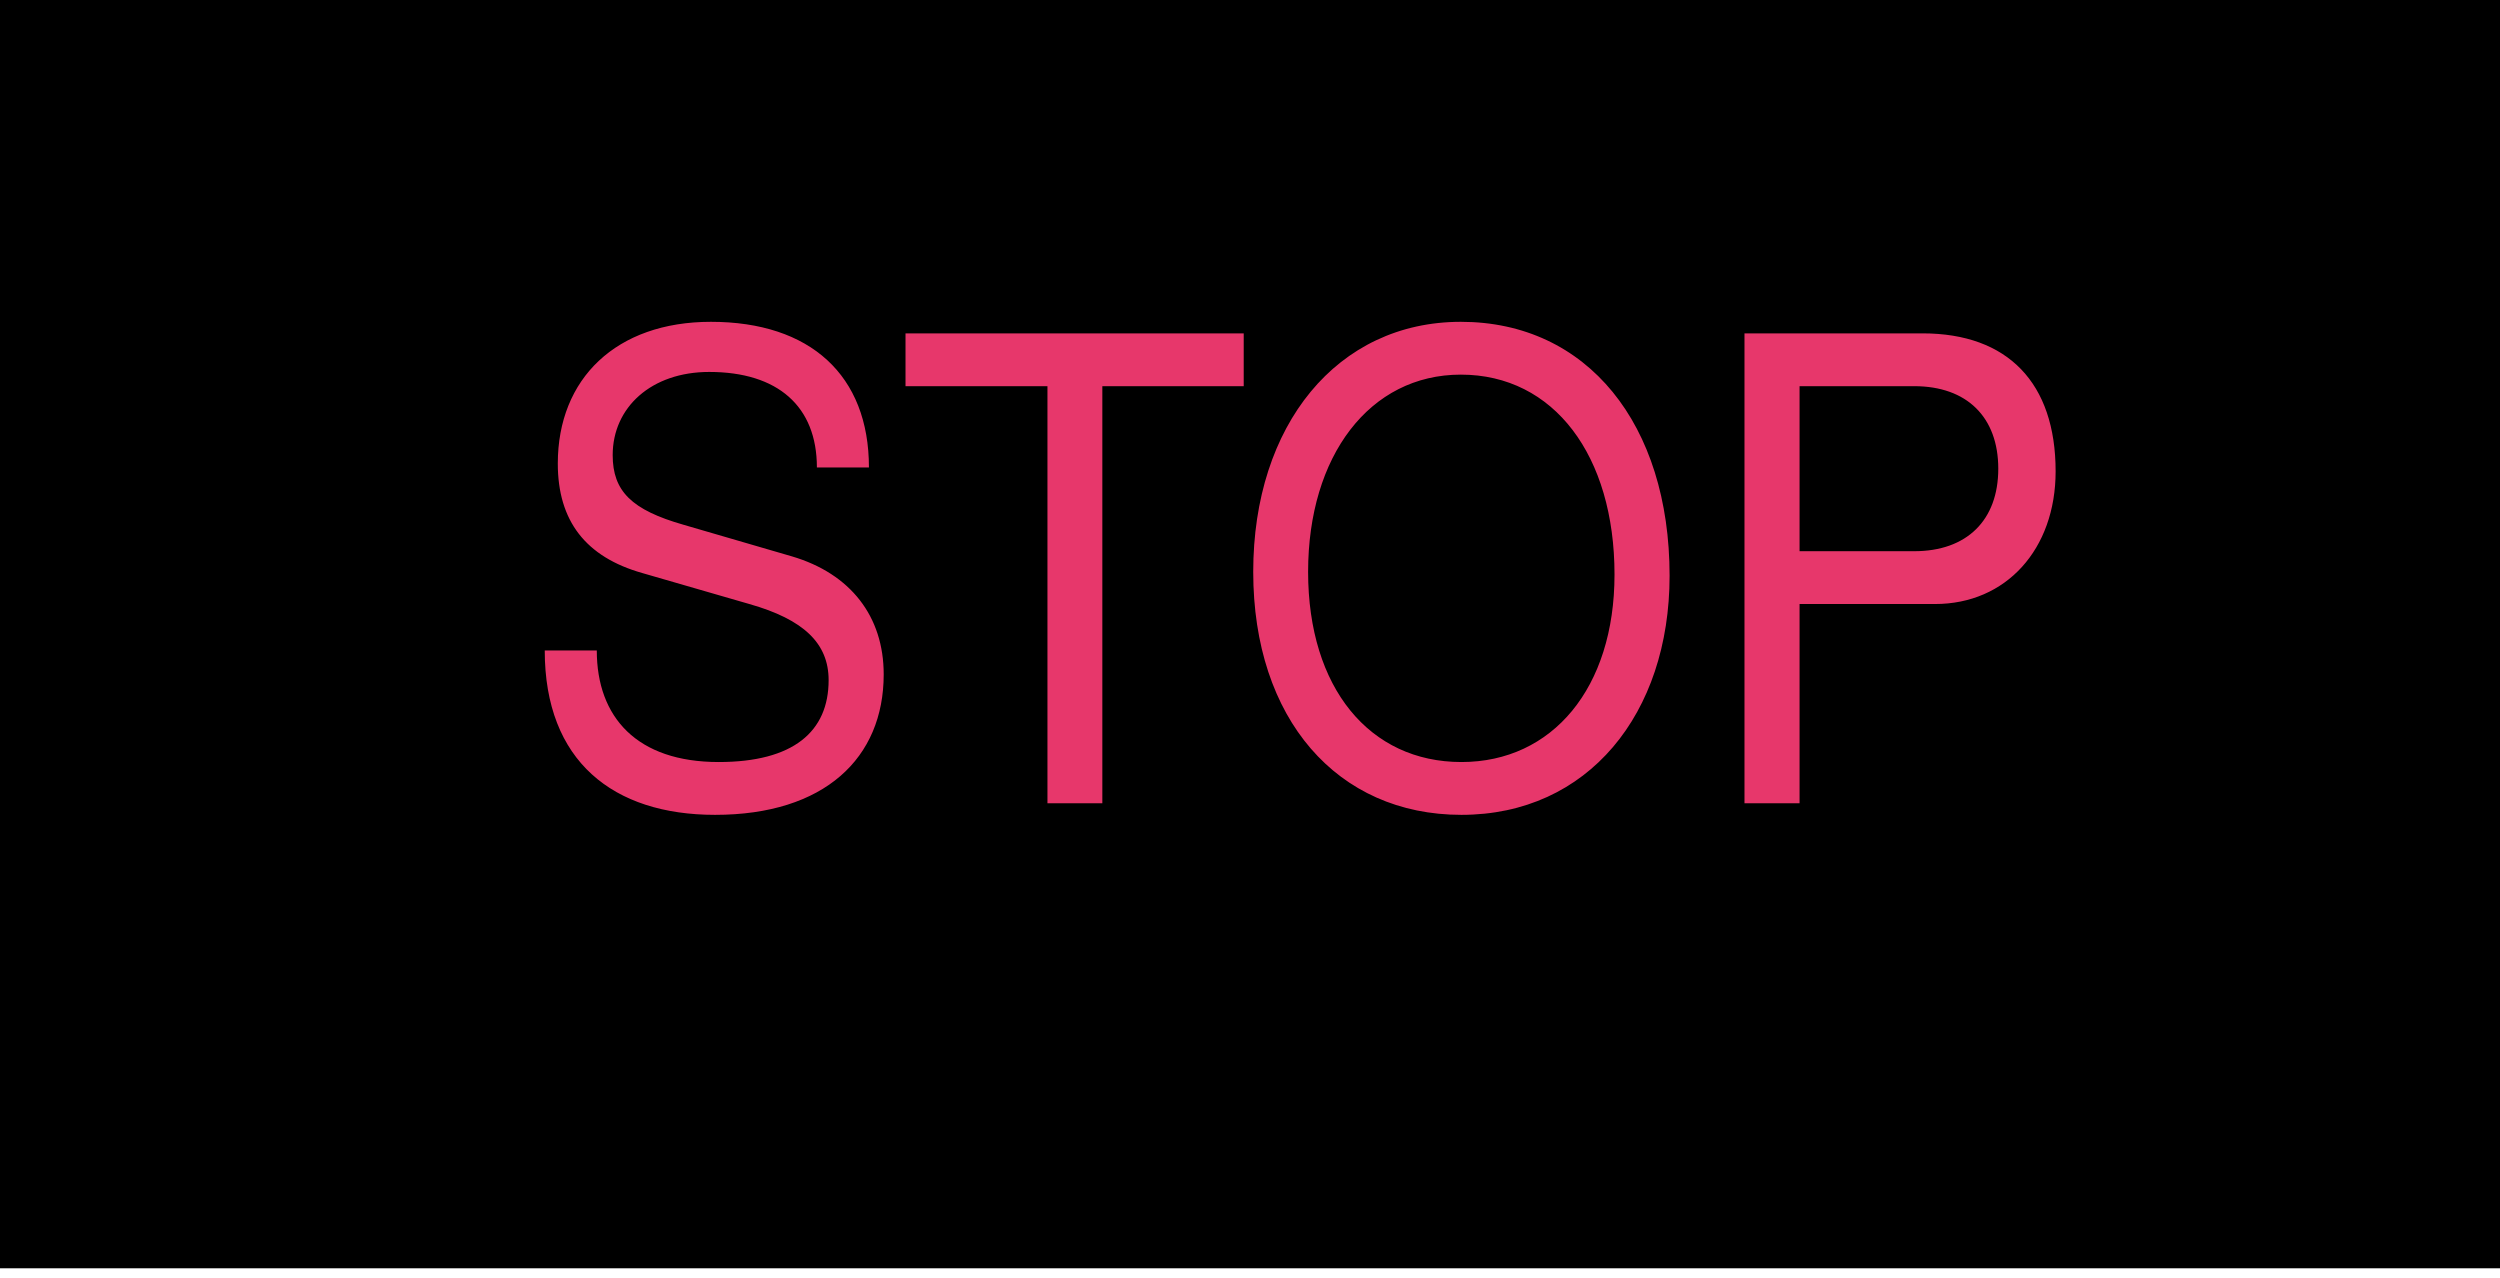
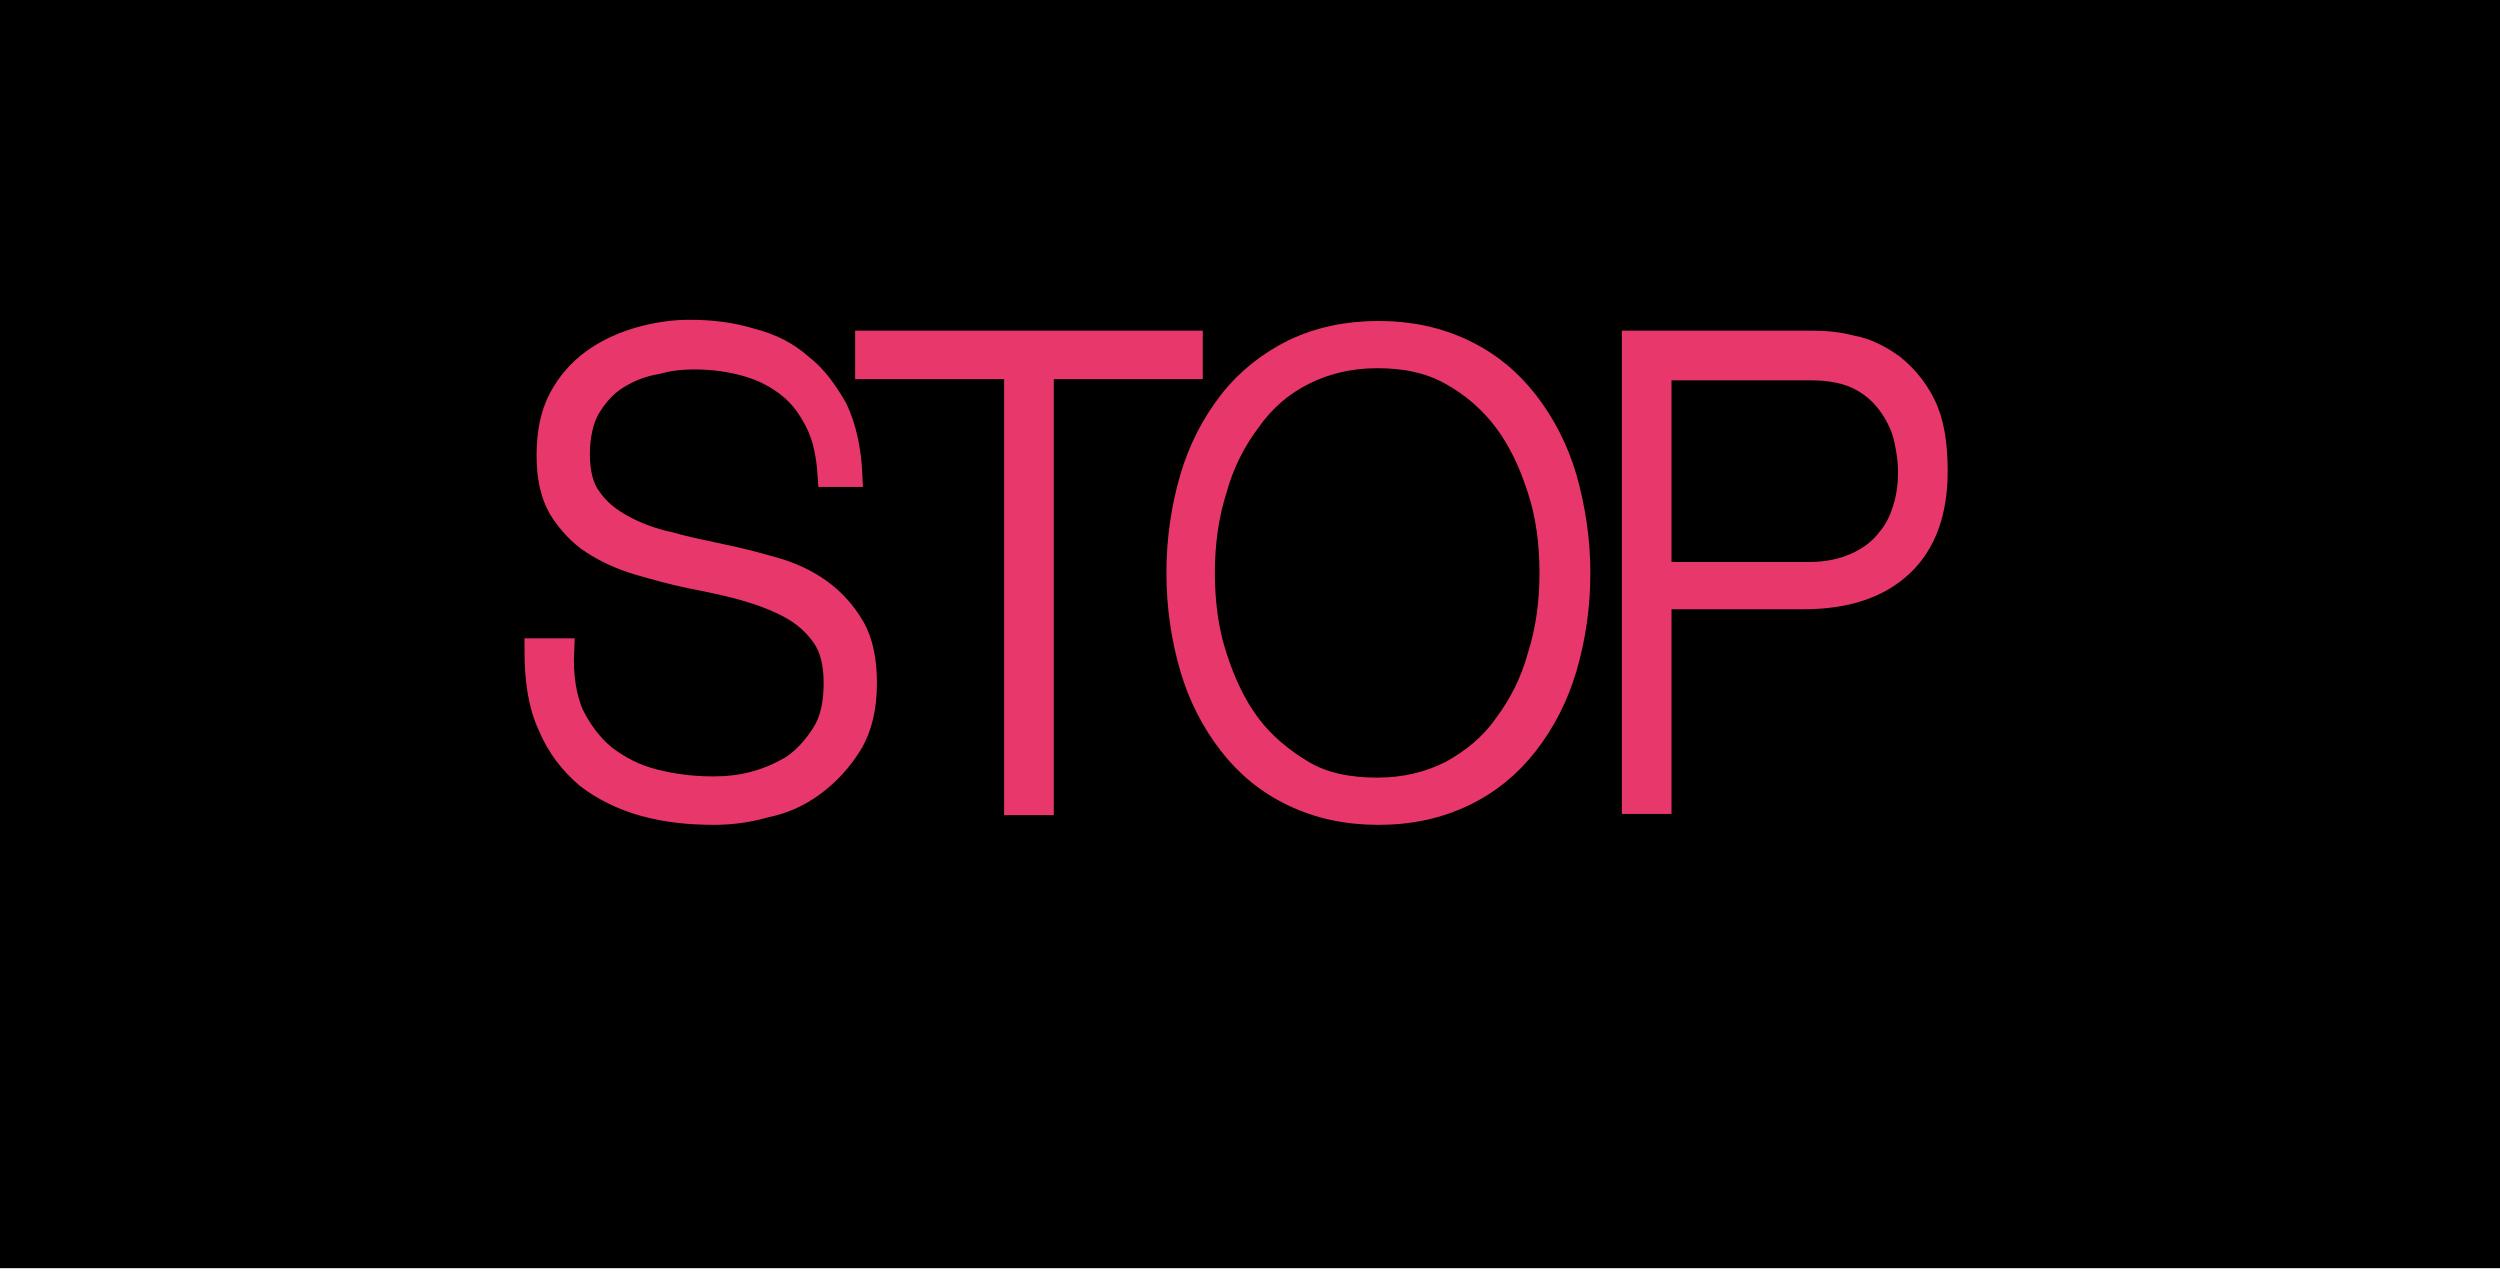
- <svg xmlns="http://www.w3.org/2000/svg" id="Layer_2" data-name="Layer 2" viewBox="0 0 206.4 105.48">
-   <defs>
-     <style>.stop-1{font-size:48.82px;fill:#e7376b;font-family:HelveticaNeue-Thin, Helvetica Neue;}</style>
-   </defs>
-   <rect y="-0.77" width="206.4" height="105.48" />
-   <text class="stop-1" transform="translate(42.63 66.32) scale(1 1.09)">STOP</text>
+ <svg xmlns="http://www.w3.org/2000/svg" version="1.1" id="Layer_2_1_" x="0px" y="0px" viewBox="0 0 206.4 105.5" style="enable-background:new 0 0 206.4 105.5;" xml:space="preserve">
+   <rect y="-0.8" width="206.4" height="105.5" />
+   <g>
+     <path style="fill:#E7376B;stroke:#E7376B;stroke-width:2;stroke-miterlimit:10;" d="M68.5,39.2c-0.1-1.6-0.4-3.1-1-4.3   s-1.3-2.2-2.3-3s-2.1-1.4-3.5-1.8s-2.8-0.6-4.4-0.6c-1,0-2,0.1-3.1,0.4C53,30.1,52,30.5,51,31.1s-1.8,1.5-2.4,2.5   c-0.6,1-0.9,2.4-0.9,3.9s0.3,2.8,1,3.7c0.7,1,1.6,1.7,2.7,2.3c1.1,0.6,2.4,1.1,3.8,1.4c1.4,0.4,2.9,0.7,4.3,1   c1.5,0.3,3,0.7,4.4,1.1c1.4,0.4,2.7,1,3.8,1.8s2,1.8,2.7,3s1,2.8,1,4.6c0,2-0.4,3.7-1.2,5c-0.8,1.3-1.8,2.4-3,3.3   c-1.2,0.9-2.5,1.5-4,1.8c-1.4,0.4-2.8,0.6-4.2,0.6c-2.1,0-4-0.2-5.8-0.7s-3.4-1.3-4.7-2.3c-1.3-1.1-2.4-2.5-3.1-4.2   c-0.8-1.7-1.1-3.8-1.1-6.2h2.1c-0.1,2.1,0.2,3.9,0.8,5.3c0.7,1.4,1.6,2.6,2.7,3.5c1.2,0.9,2.5,1.6,4.1,2s3.2,0.6,4.9,0.6   c1,0,2.2-0.1,3.3-0.4c1.2-0.3,2.3-0.8,3.3-1.4c1-0.7,1.8-1.6,2.5-2.7c0.7-1.1,1-2.5,1-4.2c0-1.6-0.3-2.9-1-3.9s-1.6-1.8-2.7-2.4   c-1.1-0.6-2.4-1.1-3.8-1.5c-1.4-0.4-2.9-0.7-4.4-1s-2.9-0.7-4.3-1.1s-2.7-1-3.8-1.7s-2-1.7-2.7-2.8c-0.7-1.2-1-2.6-1-4.4   c0-1.8,0.3-3.4,1-4.7s1.6-2.3,2.7-3.1c1.1-0.8,2.4-1.4,3.8-1.8c1.4-0.4,2.8-0.6,4.1-0.6c1.8,0,3.5,0.2,5.1,0.7   c1.6,0.4,3,1.1,4.1,2.1c1.2,0.9,2.1,2.2,2.9,3.6c0.7,1.5,1.1,3.3,1.2,5.4C70.2,39.2,68.5,39.2,68.5,39.2z" />
+     <path style="fill:#E7376B;stroke:#E7376B;stroke-width:2;stroke-miterlimit:10;" d="M71.6,30.3v-2h26.7v2H86v36h-2.1v-36   C83.9,30.3,71.6,30.3,71.6,30.3z" />
+     <path style="fill:#E7376B;stroke:#E7376B;stroke-width:2;stroke-miterlimit:10;" d="M130.3,47.3c0,2.8-0.4,5.4-1.1,7.8   c-0.7,2.4-1.8,4.5-3.2,6.3s-3.1,3.2-5.2,4.2s-4.4,1.5-7,1.5s-4.9-0.5-7-1.5s-3.8-2.4-5.2-4.2s-2.5-3.9-3.2-6.3   c-0.7-2.4-1.1-5-1.1-7.8s0.4-5.4,1.1-7.8c0.7-2.4,1.8-4.5,3.2-6.3c1.4-1.8,3.2-3.2,5.2-4.2c2.1-1,4.4-1.5,7-1.5s4.9,0.5,7,1.5   s3.8,2.4,5.2,4.2c1.4,1.8,2.5,3.9,3.2,6.3C129.9,42,130.3,44.6,130.3,47.3z M99.3,47.3c0,2.4,0.3,4.8,1,6.9   c0.7,2.2,1.6,4.1,2.8,5.7c1.2,1.6,2.8,2.9,4.5,3.9s3.8,1.4,6.1,1.4c2.3,0,4.3-0.5,6.1-1.4c1.8-1,3.3-2.2,4.5-3.9   c1.2-1.6,2.2-3.5,2.8-5.7c0.7-2.2,1-4.5,1-6.9s-0.3-4.8-1-6.9c-0.7-2.2-1.6-4.1-2.8-5.7c-1.2-1.6-2.7-2.9-4.5-3.9s-3.8-1.4-6.1-1.4   c-2.3,0-4.3,0.5-6.1,1.4s-3.3,2.2-4.5,3.9c-1.2,1.6-2.2,3.5-2.8,5.7C99.6,42.6,99.3,44.9,99.3,47.3z" />
+     <path style="fill:#E7376B;stroke:#E7376B;stroke-width:2;stroke-miterlimit:10;" d="M134.9,28.3h14.8c1,0,2.1,0.1,3.2,0.4   c1.2,0.2,2.3,0.8,3.3,1.5c1,0.8,1.9,1.8,2.6,3.2c0.7,1.4,1,3.2,1,5.5c0,3.3-0.9,5.9-2.8,7.7c-1.9,1.8-4.6,2.7-8.1,2.7H137v16.9   h-2.1V28.3z M137,47.4h12.3c1.6,0,2.9-0.3,4-0.8s2-1.2,2.6-2c0.7-0.8,1.1-1.7,1.4-2.7c0.3-1,0.4-2,0.4-3c0-0.7-0.1-1.6-0.3-2.5   c-0.2-1-0.6-1.9-1.2-2.8c-0.6-0.9-1.4-1.7-2.5-2.3c-1.1-0.6-2.5-0.9-4.2-0.9H137V47.4z" />
+   </g>
</svg>
